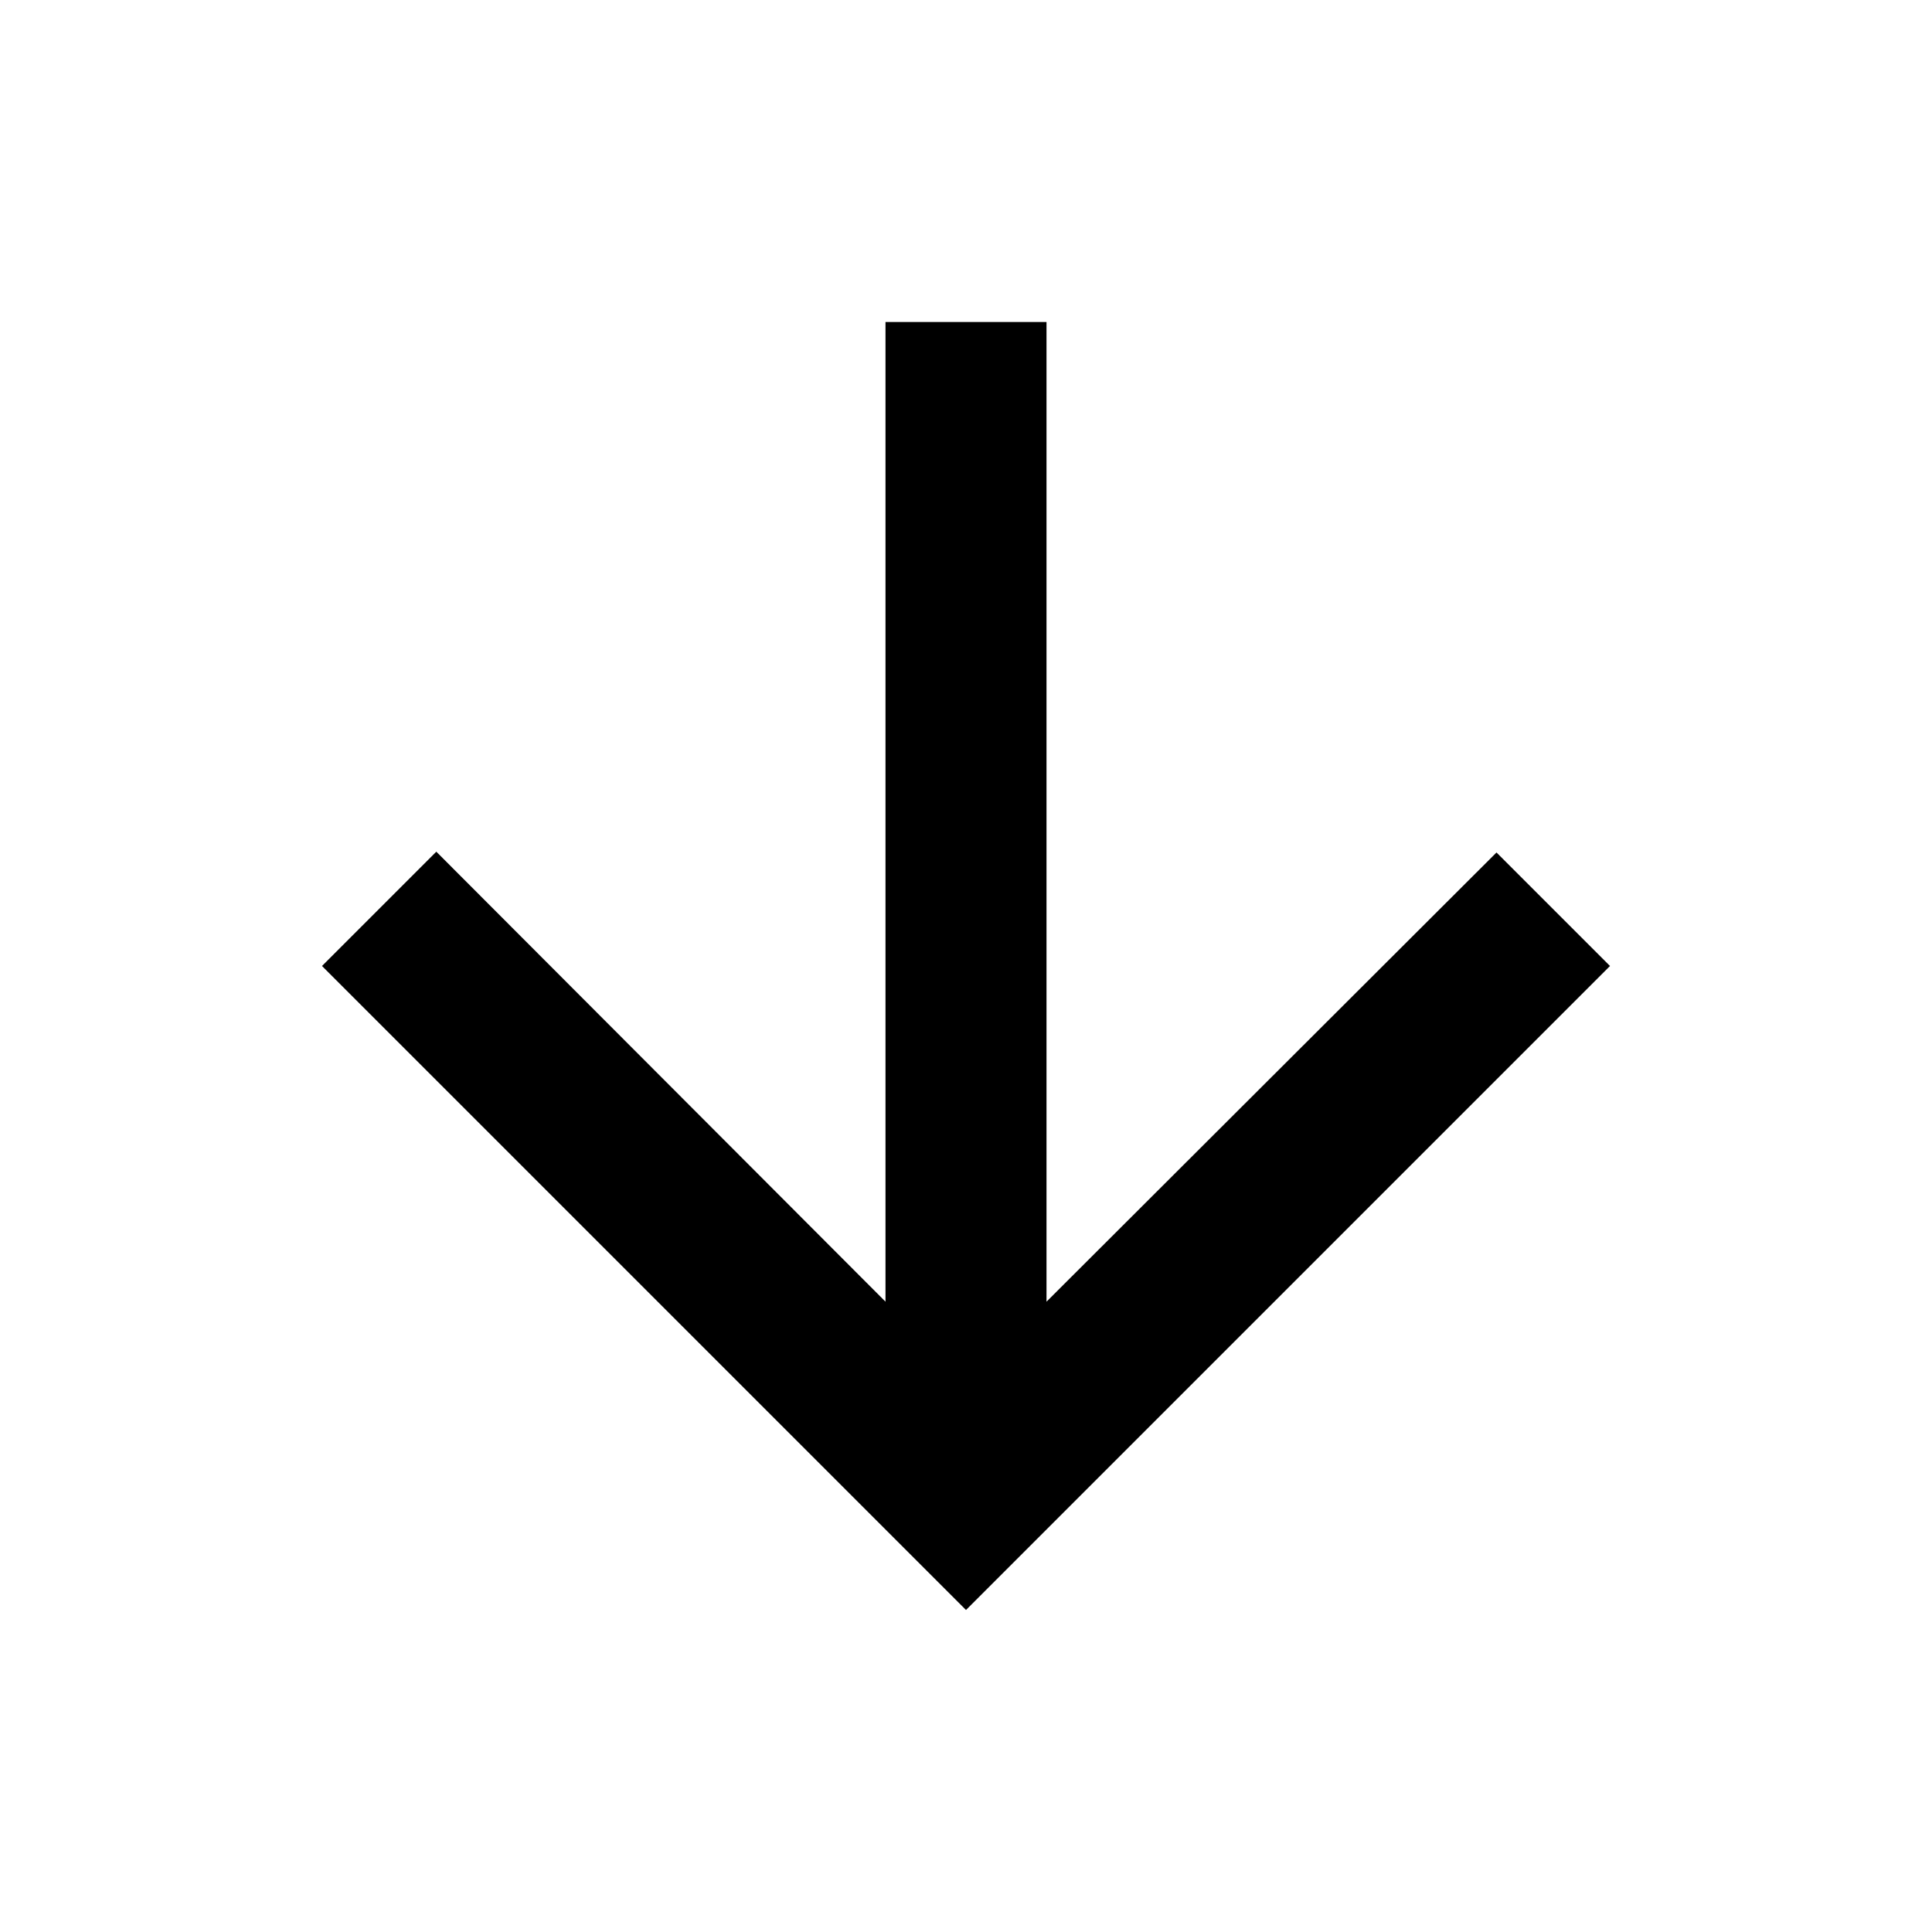
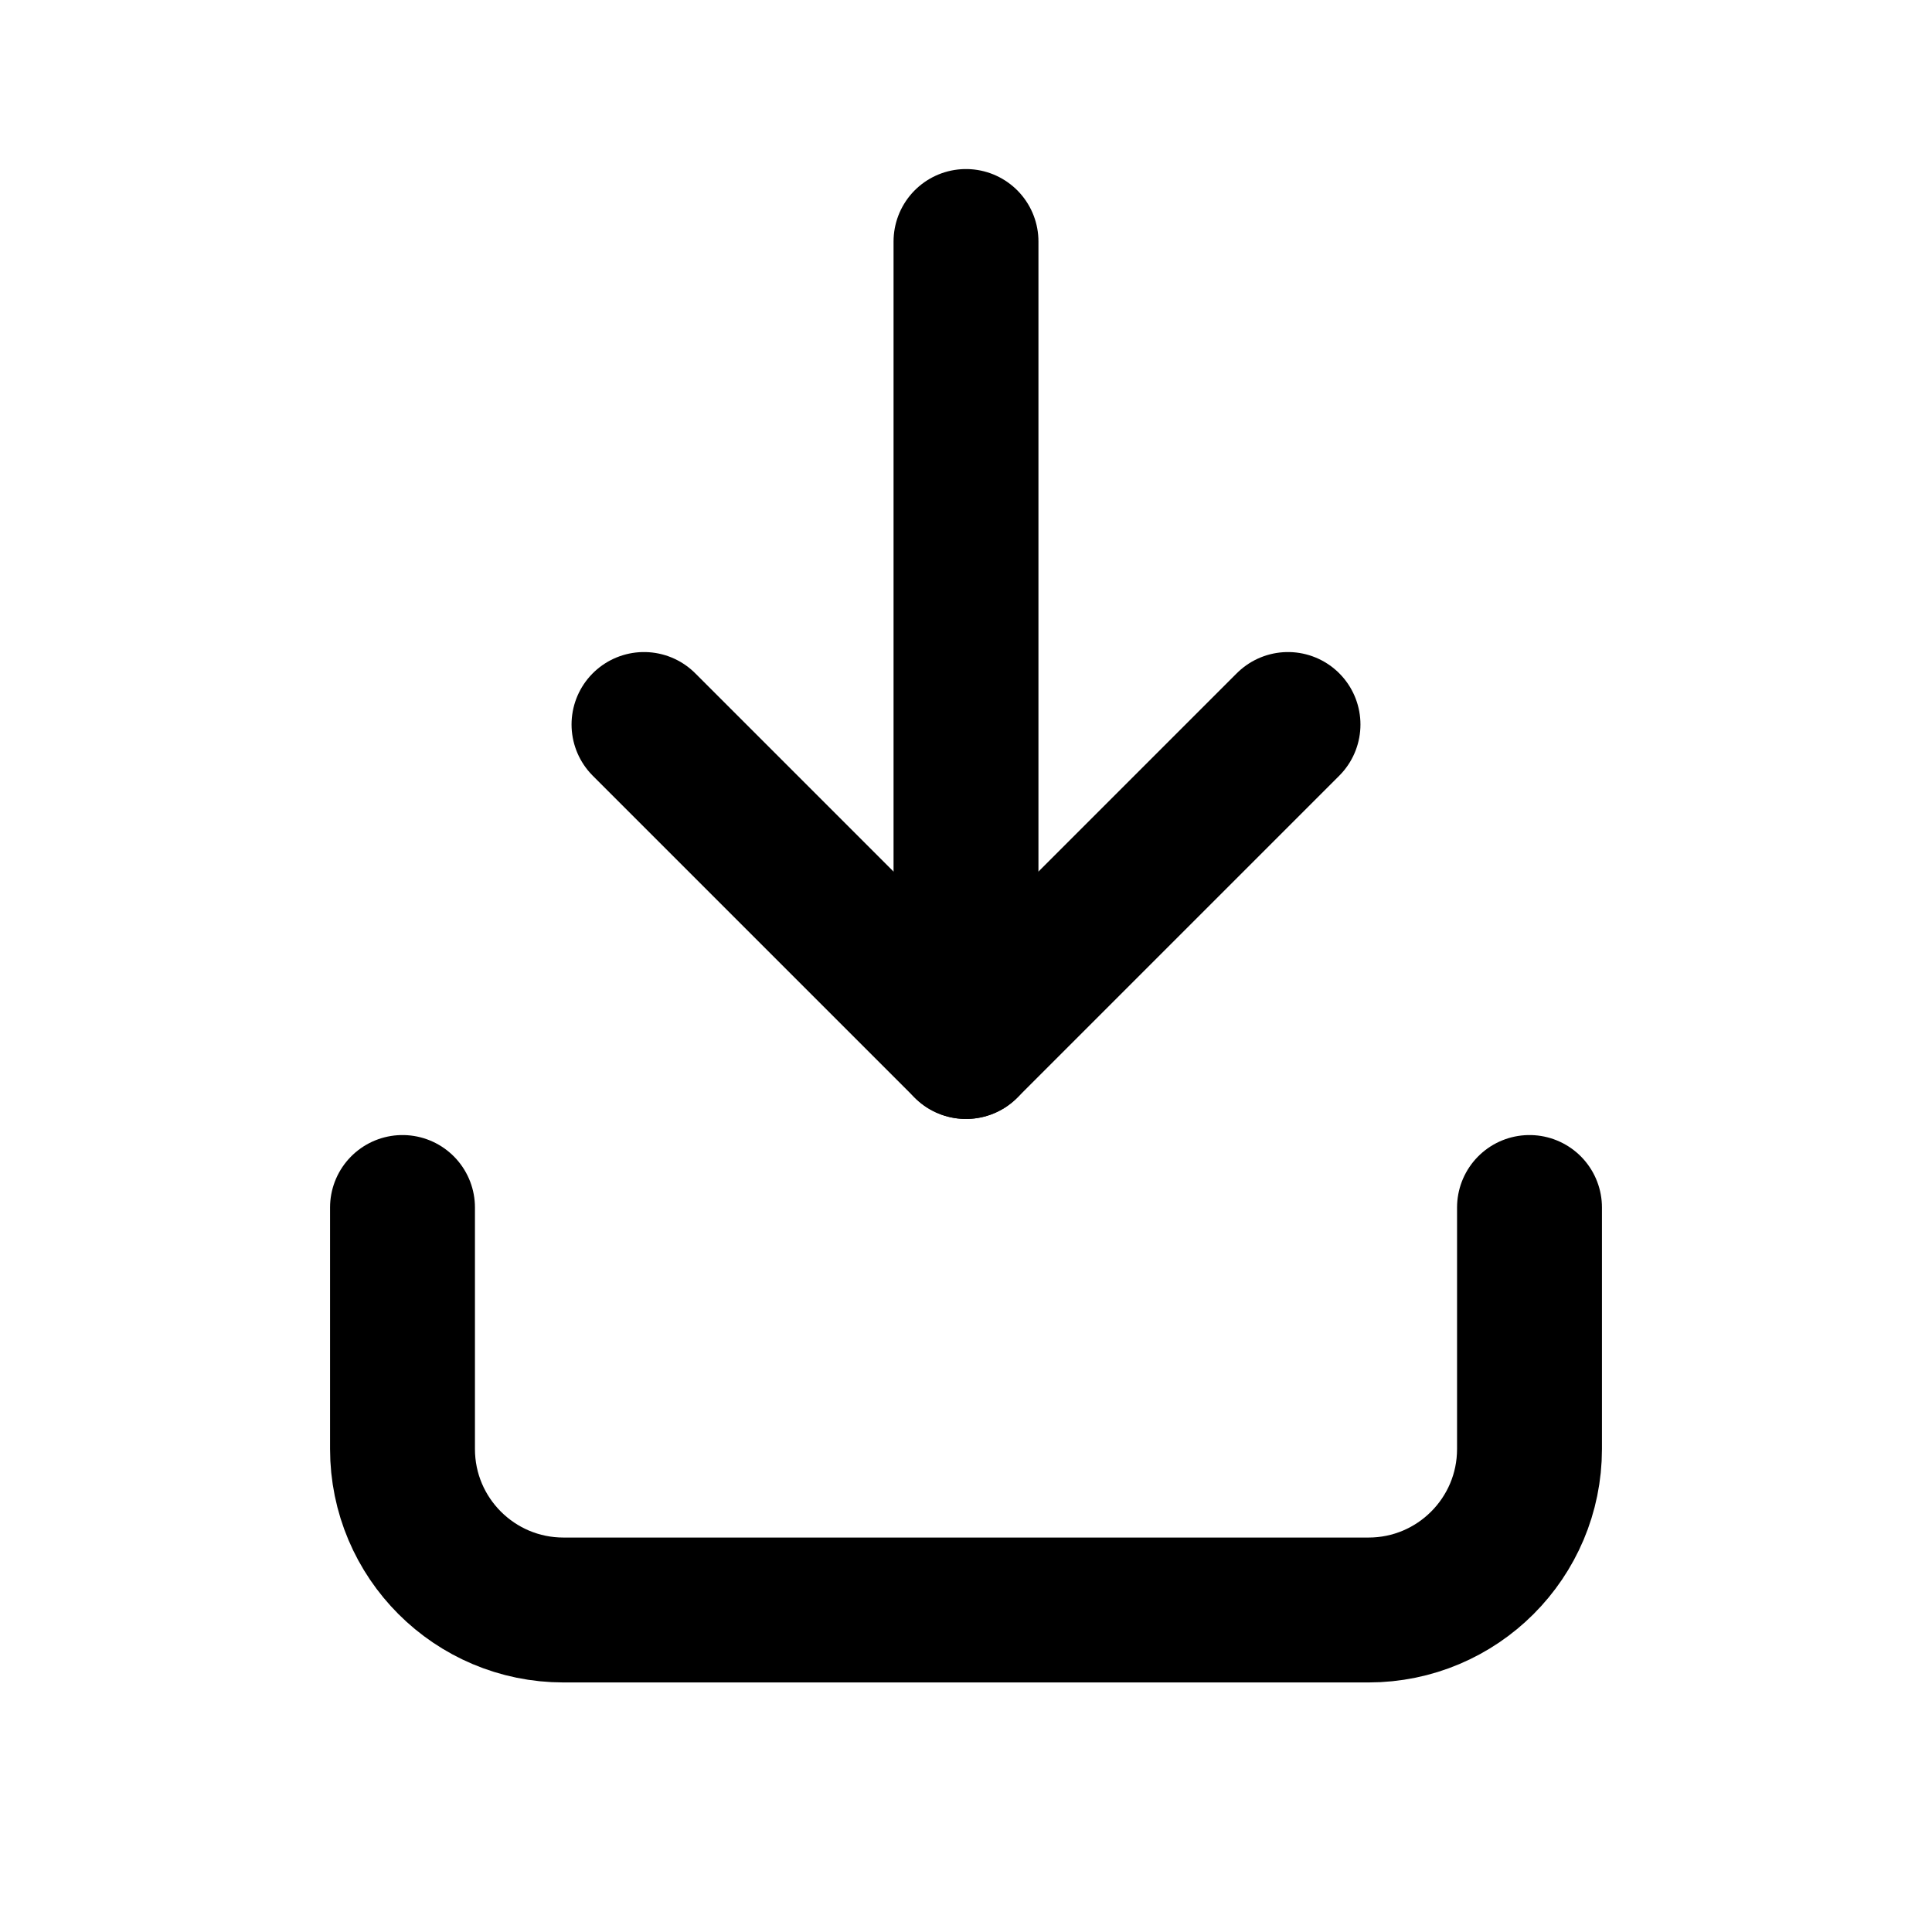
- <svg xmlns="http://www.w3.org/2000/svg" height="24" viewBox="0 0 24 24" width="24">
-   <path d="M0 0h24v24H0V0z" fill="none" />
-   <path d="M20 12l-1.41-1.41L13 16.17V4h-2v12.17l-5.58-5.59L4 12l8 8 8-8z" />
+ <svg xmlns="http://www.w3.org/2000/svg" viewBox="0 0 24 24" width="24" height="24" fill="none" stroke="currentColor" stroke-width="1.8" stroke-linecap="round" stroke-linejoin="round">
+   <path d="M12 3v10" />
+   <path d="M16 9l-4 4-4-4" />
+   <path d="M5 15v3a2 2 0 0 0 2 2h10a2 2 0 0 0 2-2v-3" />
</svg>
